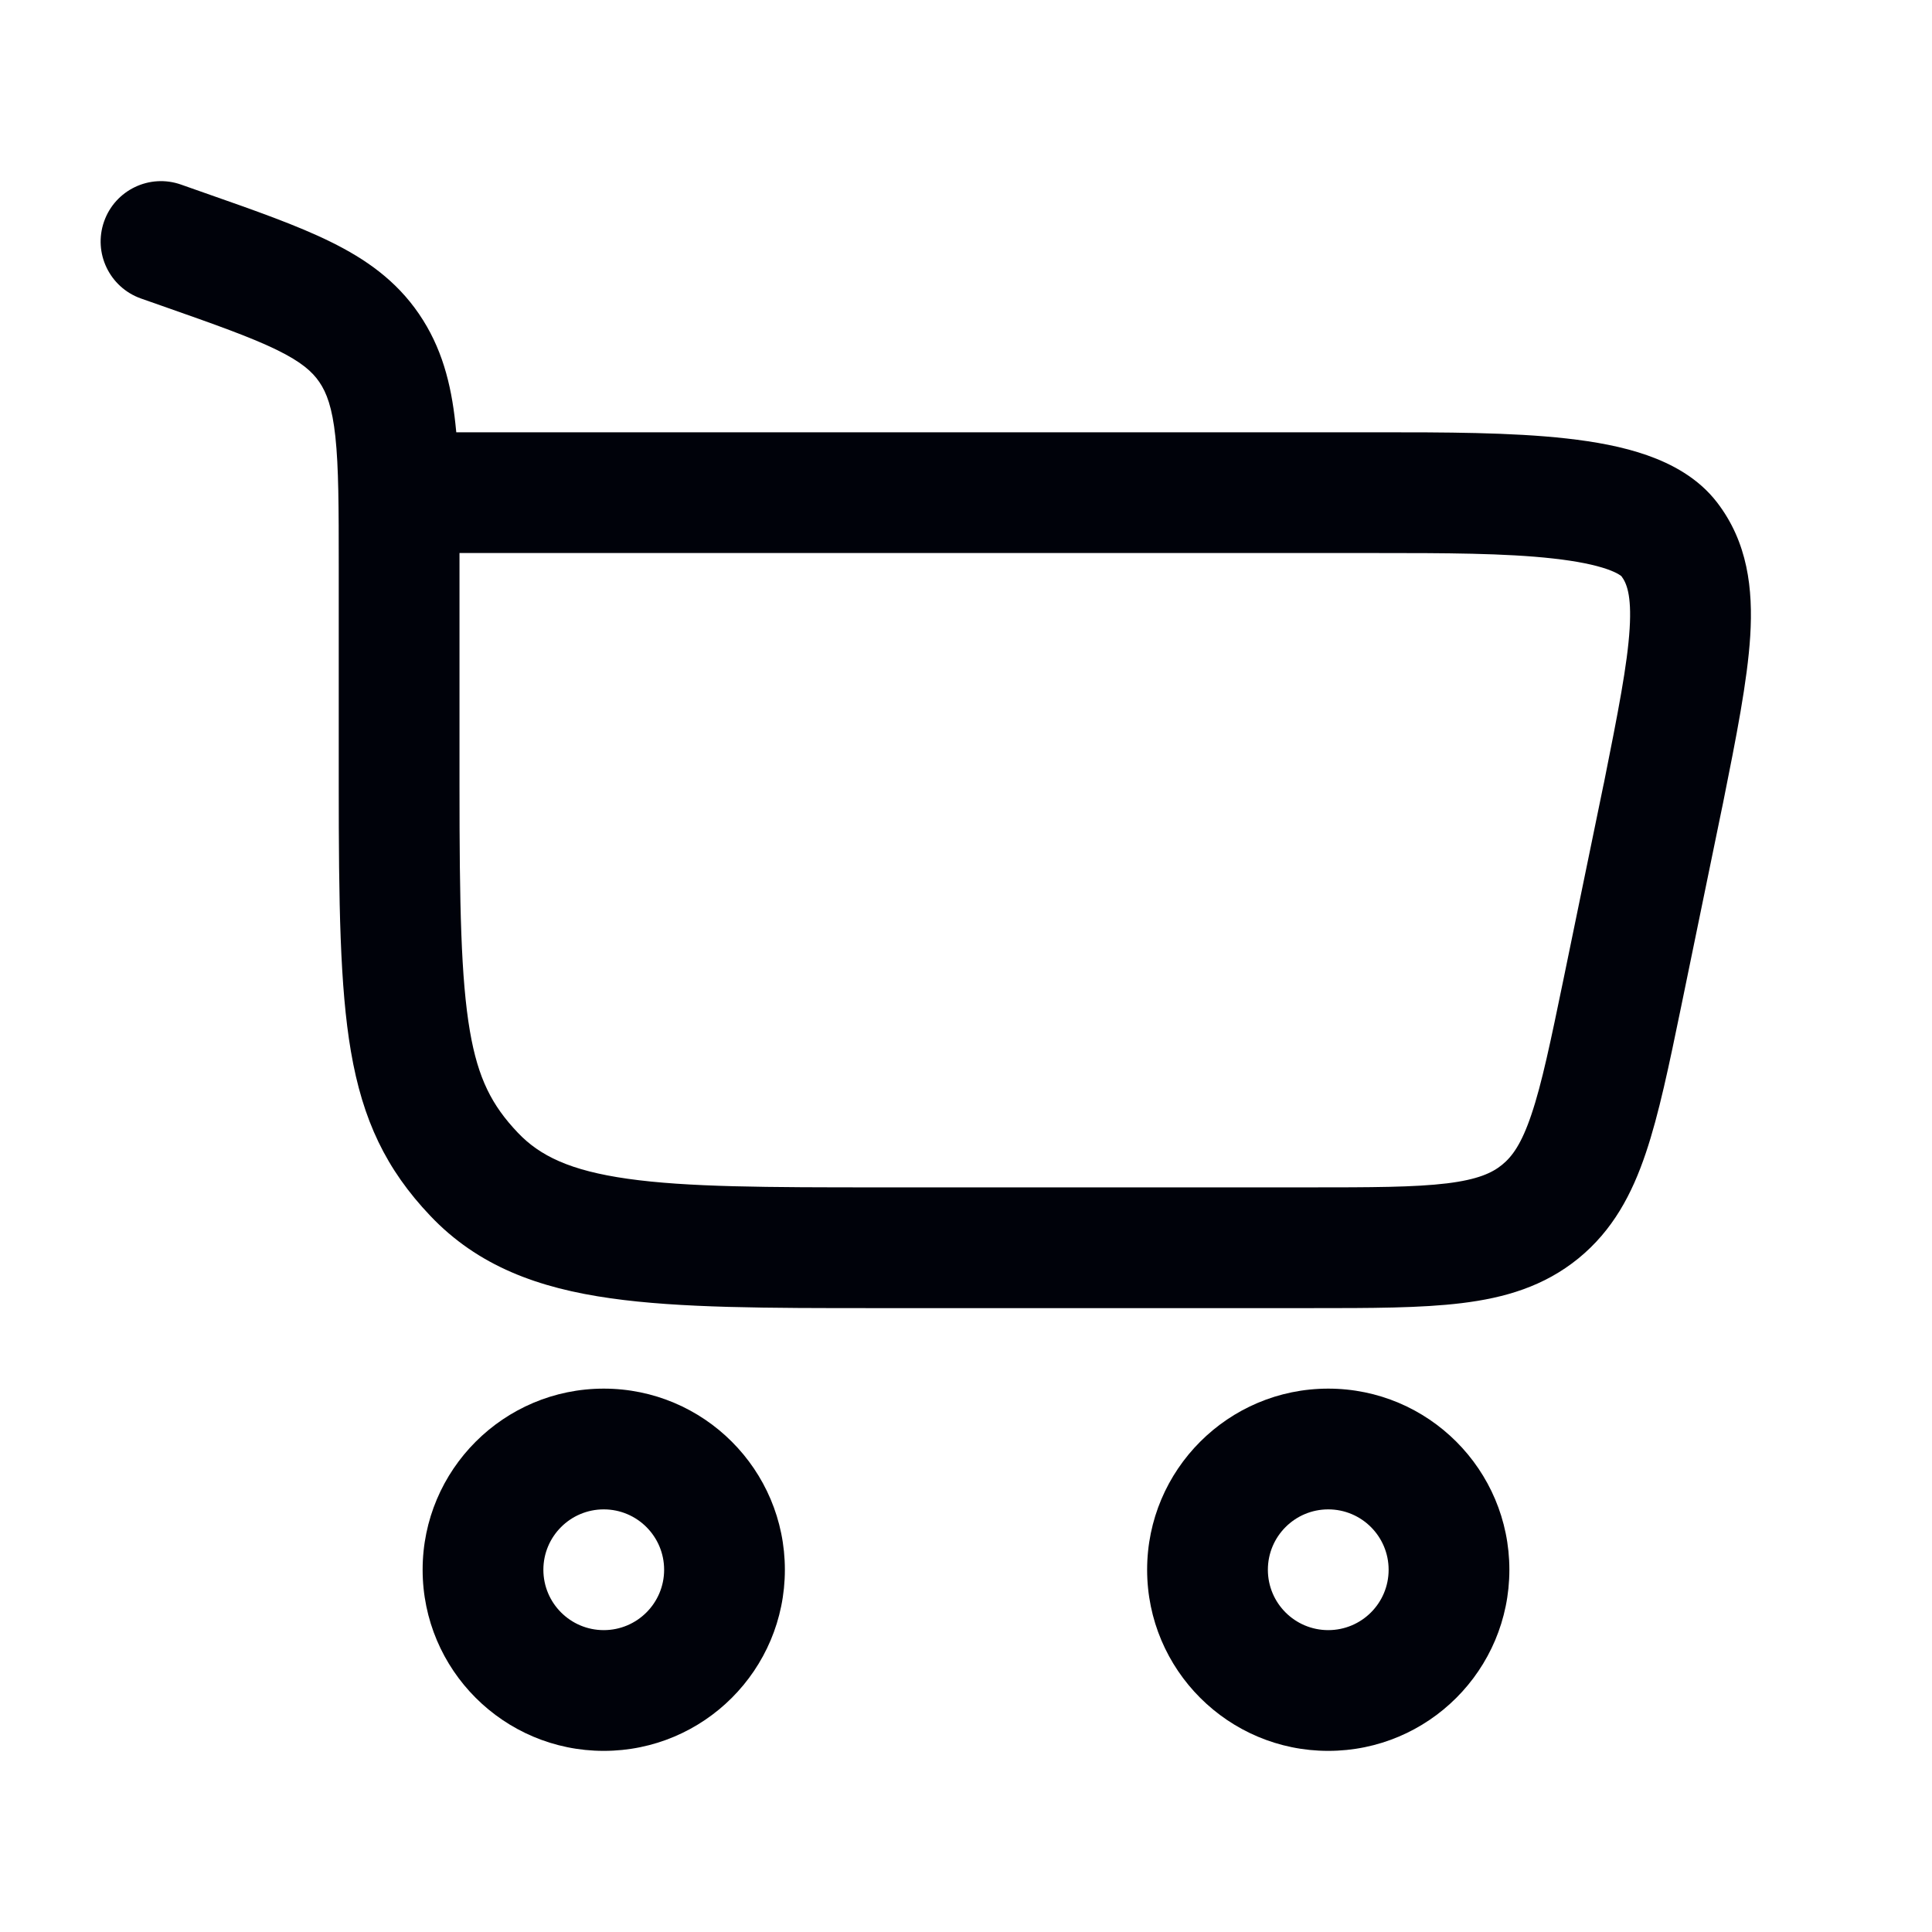
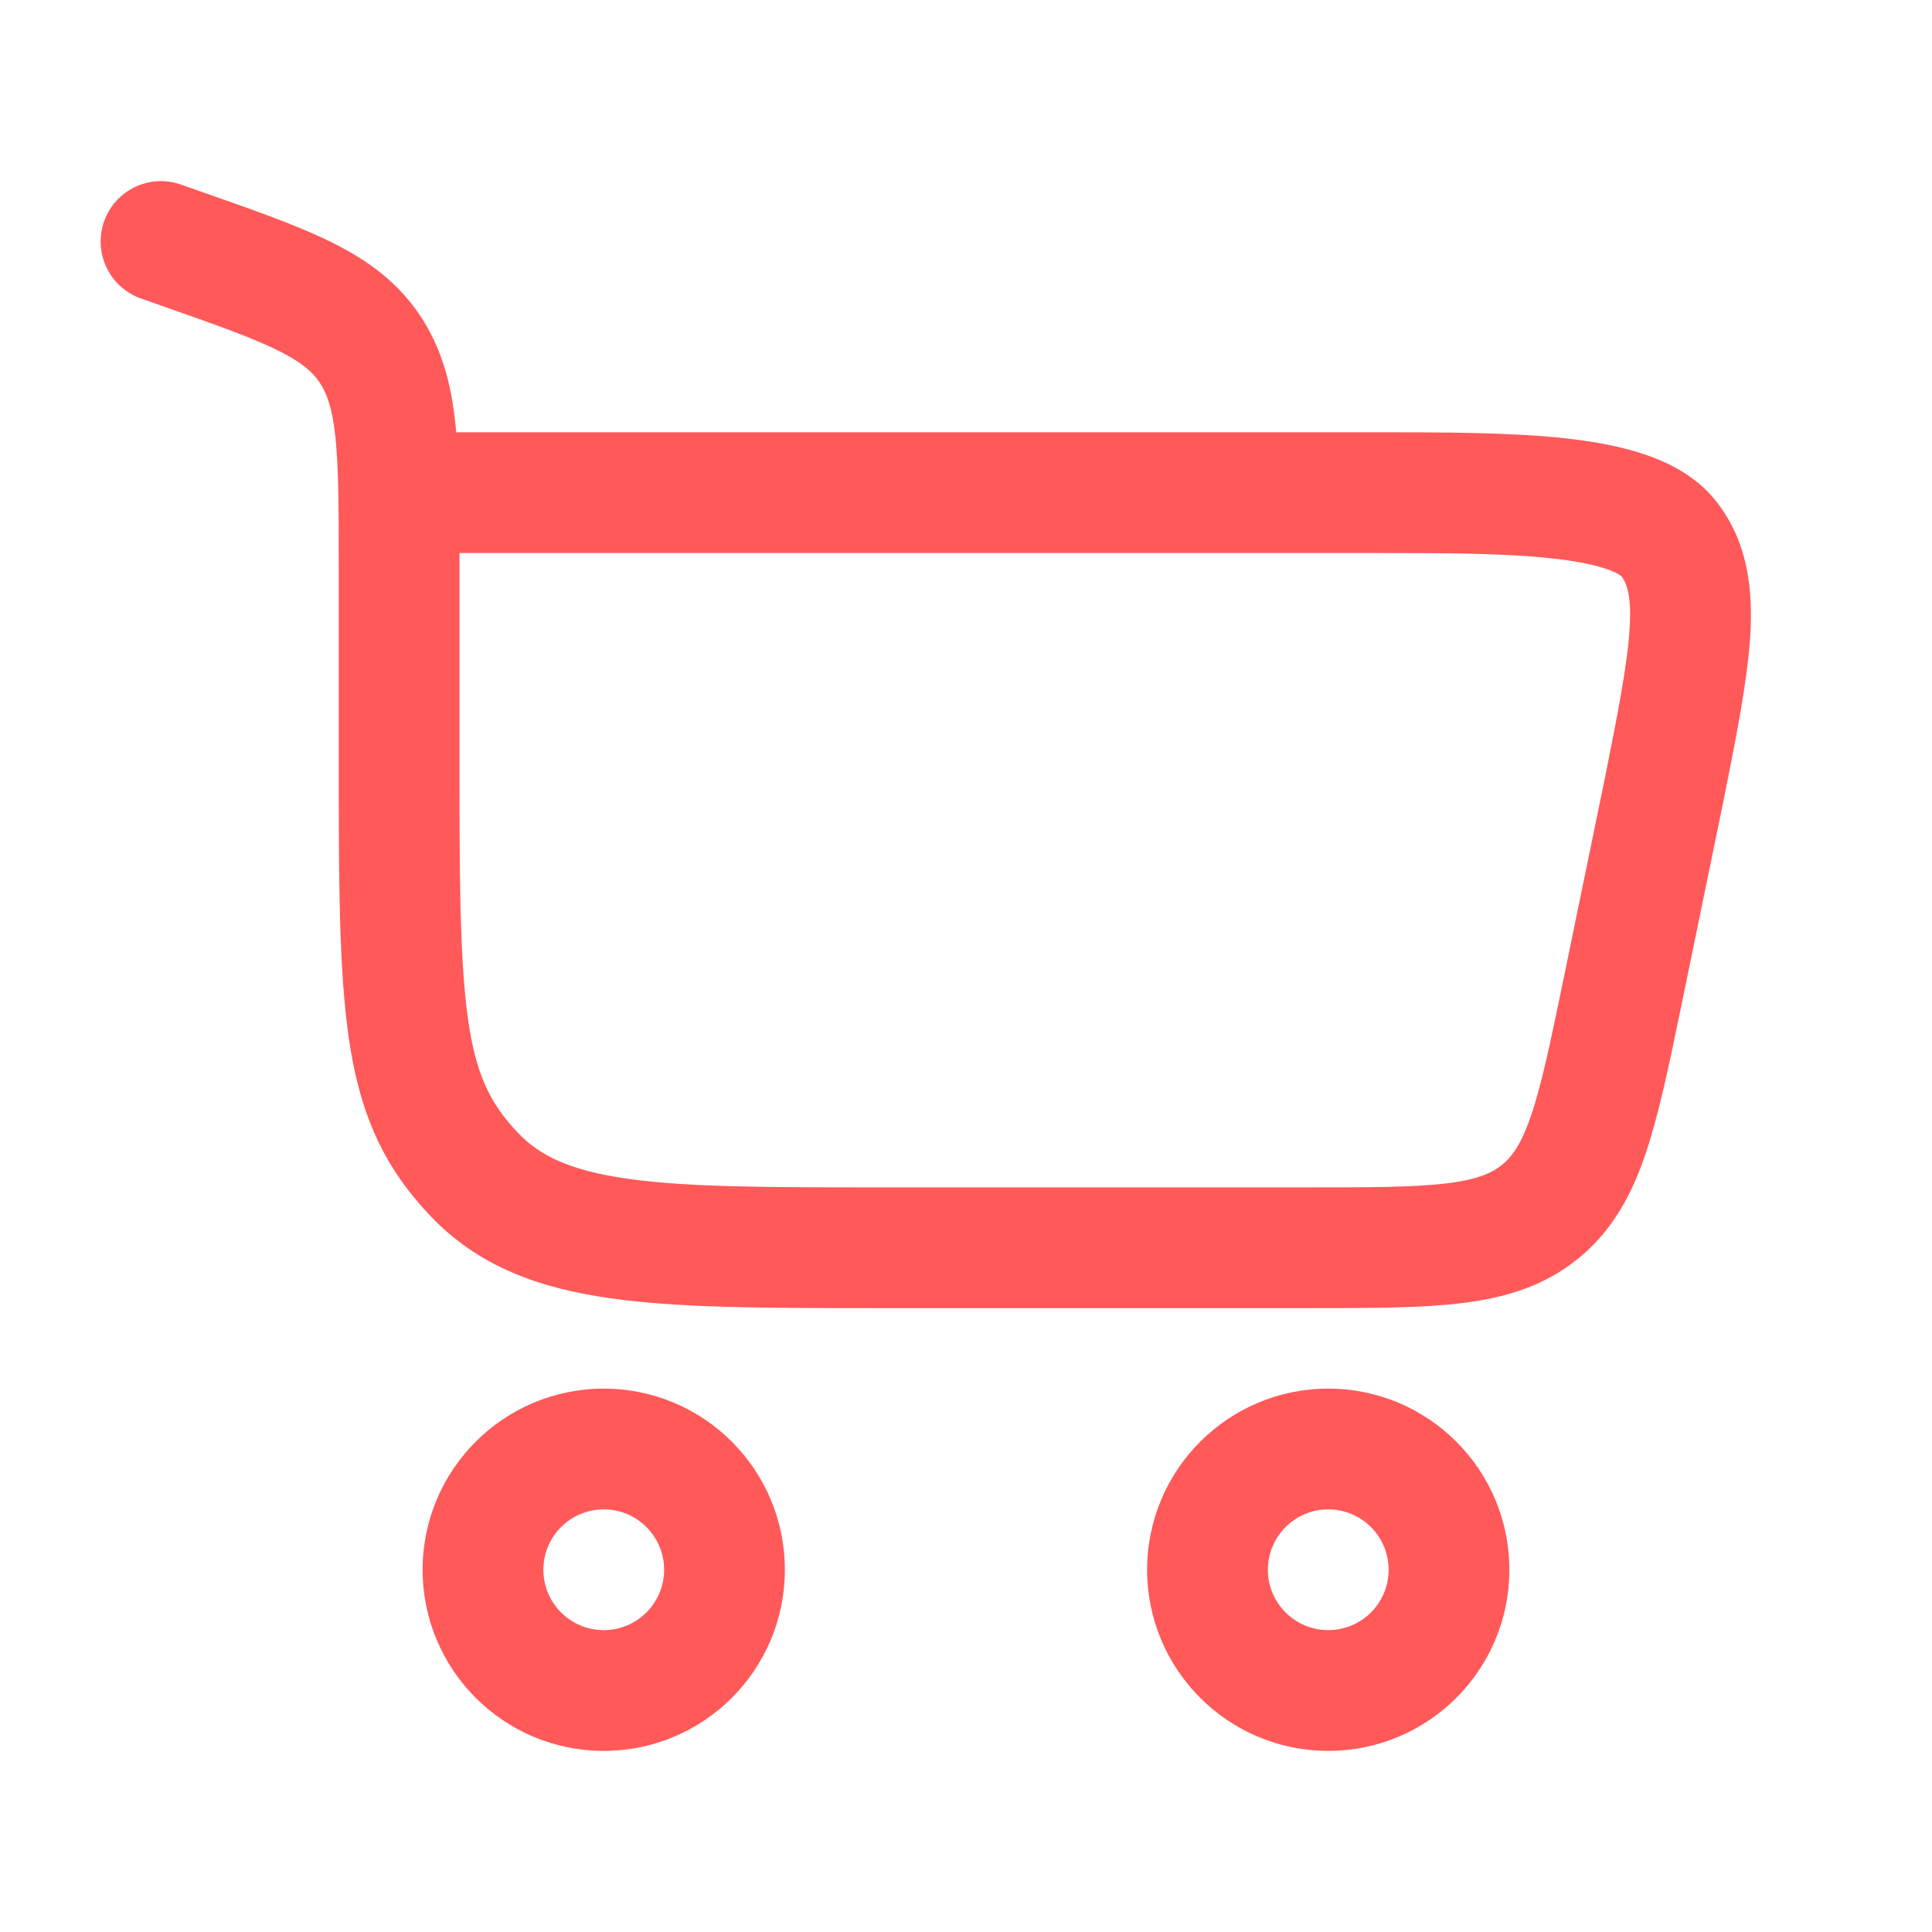
<svg xmlns="http://www.w3.org/2000/svg" width="24" height="24" viewBox="0 0 24 24" fill="none">
-   <path fill-rule="evenodd" clip-rule="evenodd" d="M2.249 2.293C1.858 2.155 1.43 2.361 1.293 2.751C1.155 3.142 1.361 3.57 1.751 3.708L2.013 3.8C2.68 4.034 3.119 4.19 3.442 4.348C3.745 4.497 3.879 4.617 3.967 4.746C4.057 4.878 4.127 5.06 4.166 5.423C4.207 5.803 4.208 6.299 4.208 7.039V9.76C4.208 11.213 4.222 12.26 4.359 13.06C4.505 13.915 4.797 14.526 5.344 15.102C5.938 15.729 6.69 16.002 7.587 16.128C8.445 16.25 9.535 16.25 10.88 16.25L16.286 16.25C17.028 16.25 17.652 16.25 18.157 16.188C18.692 16.123 19.181 15.98 19.608 15.632C20.034 15.284 20.273 14.835 20.445 14.323C20.608 13.841 20.734 13.23 20.884 12.504L21.392 10.034L21.393 10.03L21.404 9.977C21.569 9.153 21.707 8.459 21.742 7.901C21.778 7.314 21.711 6.736 21.329 6.24C21.094 5.935 20.764 5.762 20.463 5.656C20.157 5.548 19.81 5.486 19.461 5.447C18.773 5.37 17.939 5.37 17.12 5.37L5.668 5.37C5.665 5.333 5.661 5.297 5.657 5.262C5.604 4.765 5.487 4.313 5.205 3.9C4.921 3.484 4.543 3.218 4.103 3.002C3.691 2.799 3.167 2.615 2.55 2.399L2.249 2.293ZM5.708 6.87H17.089C17.945 6.87 18.699 6.871 19.294 6.938C19.59 6.971 19.811 7.017 19.966 7.071C20.093 7.116 20.136 7.152 20.142 7.158C20.143 7.158 20.142 7.158 20.142 7.158C20.204 7.239 20.27 7.387 20.244 7.808C20.217 8.252 20.101 8.844 19.923 9.734L19.922 9.736L19.424 12.156C19.262 12.939 19.154 13.46 19.024 13.844C18.901 14.21 18.785 14.367 18.66 14.469C18.535 14.571 18.357 14.653 17.975 14.7C17.571 14.749 17.04 14.75 16.241 14.75H10.938C9.521 14.75 8.538 14.748 7.797 14.643C7.082 14.542 6.705 14.358 6.432 14.07C6.112 13.733 5.939 13.402 5.837 12.807C5.726 12.158 5.708 11.249 5.708 9.76L5.708 6.87Z" fill="#00020A" />
-   <path fill-rule="evenodd" clip-rule="evenodd" d="M7.5 21.75C6.258 21.75 5.25 20.743 5.25 19.5C5.25 18.258 6.258 17.25 7.5 17.25C8.743 17.25 9.75 18.258 9.75 19.5C9.75 20.743 8.743 21.75 7.5 21.75ZM6.75 19.5C6.75 19.914 7.086 20.25 7.5 20.25C7.914 20.25 8.25 19.914 8.25 19.5C8.25 19.086 7.914 18.75 7.5 18.75C7.086 18.75 6.75 19.086 6.75 19.5Z" fill="#00020A" />
-   <path fill-rule="evenodd" clip-rule="evenodd" d="M16.5 21.75C15.258 21.75 14.25 20.743 14.25 19.5C14.25 18.258 15.258 17.25 16.5 17.25C17.743 17.25 18.75 18.258 18.75 19.5C18.75 20.743 17.743 21.75 16.5 21.75ZM15.75 19.5C15.75 19.915 16.086 20.25 16.5 20.25C16.914 20.25 17.25 19.915 17.25 19.5C17.25 19.086 16.914 18.75 16.5 18.75C16.086 18.75 15.75 19.086 15.75 19.5Z" fill="#00020A" />
+   <path fill-rule="evenodd" clip-rule="evenodd" d="M2.249 2.293C1.858 2.155 1.43 2.361 1.293 2.751C1.155 3.142 1.361 3.57 1.751 3.708L2.013 3.8C2.68 4.034 3.119 4.19 3.442 4.348C3.745 4.497 3.879 4.617 3.967 4.746C4.057 4.878 4.127 5.06 4.166 5.423C4.207 5.803 4.208 6.299 4.208 7.039V9.76C4.208 11.213 4.222 12.26 4.359 13.06C4.505 13.915 4.797 14.526 5.344 15.102C5.938 15.729 6.69 16.002 7.587 16.128C8.445 16.25 9.535 16.25 10.88 16.25L16.286 16.25C17.028 16.25 17.652 16.25 18.157 16.188C18.692 16.123 19.181 15.98 19.608 15.632C20.034 15.284 20.273 14.835 20.445 14.323C20.608 13.841 20.734 13.23 20.884 12.504L21.392 10.034L21.393 10.03L21.404 9.977C21.569 9.153 21.707 8.459 21.742 7.901C21.778 7.314 21.711 6.736 21.329 6.24C21.094 5.935 20.764 5.762 20.463 5.656C20.157 5.548 19.81 5.486 19.461 5.447C18.773 5.37 17.939 5.37 17.12 5.37L5.668 5.37C5.665 5.333 5.661 5.297 5.657 5.262C5.604 4.765 5.487 4.313 5.205 3.9C4.921 3.484 4.543 3.218 4.103 3.002C3.691 2.799 3.167 2.615 2.55 2.399L2.249 2.293ZM5.708 6.87H17.089C17.945 6.87 18.699 6.871 19.294 6.938C19.59 6.971 19.811 7.017 19.966 7.071C20.093 7.116 20.136 7.152 20.142 7.158C20.143 7.158 20.142 7.158 20.142 7.158C20.204 7.239 20.27 7.387 20.244 7.808C20.217 8.252 20.101 8.844 19.923 9.734L19.922 9.736L19.424 12.156C19.262 12.939 19.154 13.46 19.024 13.844C18.901 14.21 18.785 14.367 18.66 14.469C18.535 14.571 18.357 14.653 17.975 14.7C17.571 14.749 17.04 14.75 16.241 14.75H10.938C9.521 14.75 8.538 14.748 7.797 14.643C7.082 14.542 6.705 14.358 6.432 14.07C6.112 13.733 5.939 13.402 5.837 12.807C5.726 12.158 5.708 11.249 5.708 9.76L5.708 6.87Z" fill="#FF595A" />
+   <path fill-rule="evenodd" clip-rule="evenodd" d="M7.5 21.75C6.258 21.75 5.25 20.743 5.25 19.5C5.25 18.258 6.258 17.25 7.5 17.25C8.743 17.25 9.75 18.258 9.75 19.5C9.75 20.743 8.743 21.75 7.5 21.75ZM6.75 19.5C6.75 19.914 7.086 20.25 7.5 20.25C7.914 20.25 8.25 19.914 8.25 19.5C8.25 19.086 7.914 18.75 7.5 18.75C7.086 18.75 6.75 19.086 6.75 19.5Z" fill="#FF595A" />
+   <path fill-rule="evenodd" clip-rule="evenodd" d="M16.5 21.75C15.258 21.75 14.25 20.743 14.25 19.5C14.25 18.258 15.258 17.25 16.5 17.25C17.743 17.25 18.75 18.258 18.75 19.5C18.75 20.743 17.743 21.75 16.5 21.75ZM15.75 19.5C15.75 19.915 16.086 20.25 16.5 20.25C16.914 20.25 17.25 19.915 17.25 19.5C17.25 19.086 16.914 18.75 16.5 18.75C16.086 18.75 15.75 19.086 15.75 19.5Z" fill="#FF595A" />
</svg>
